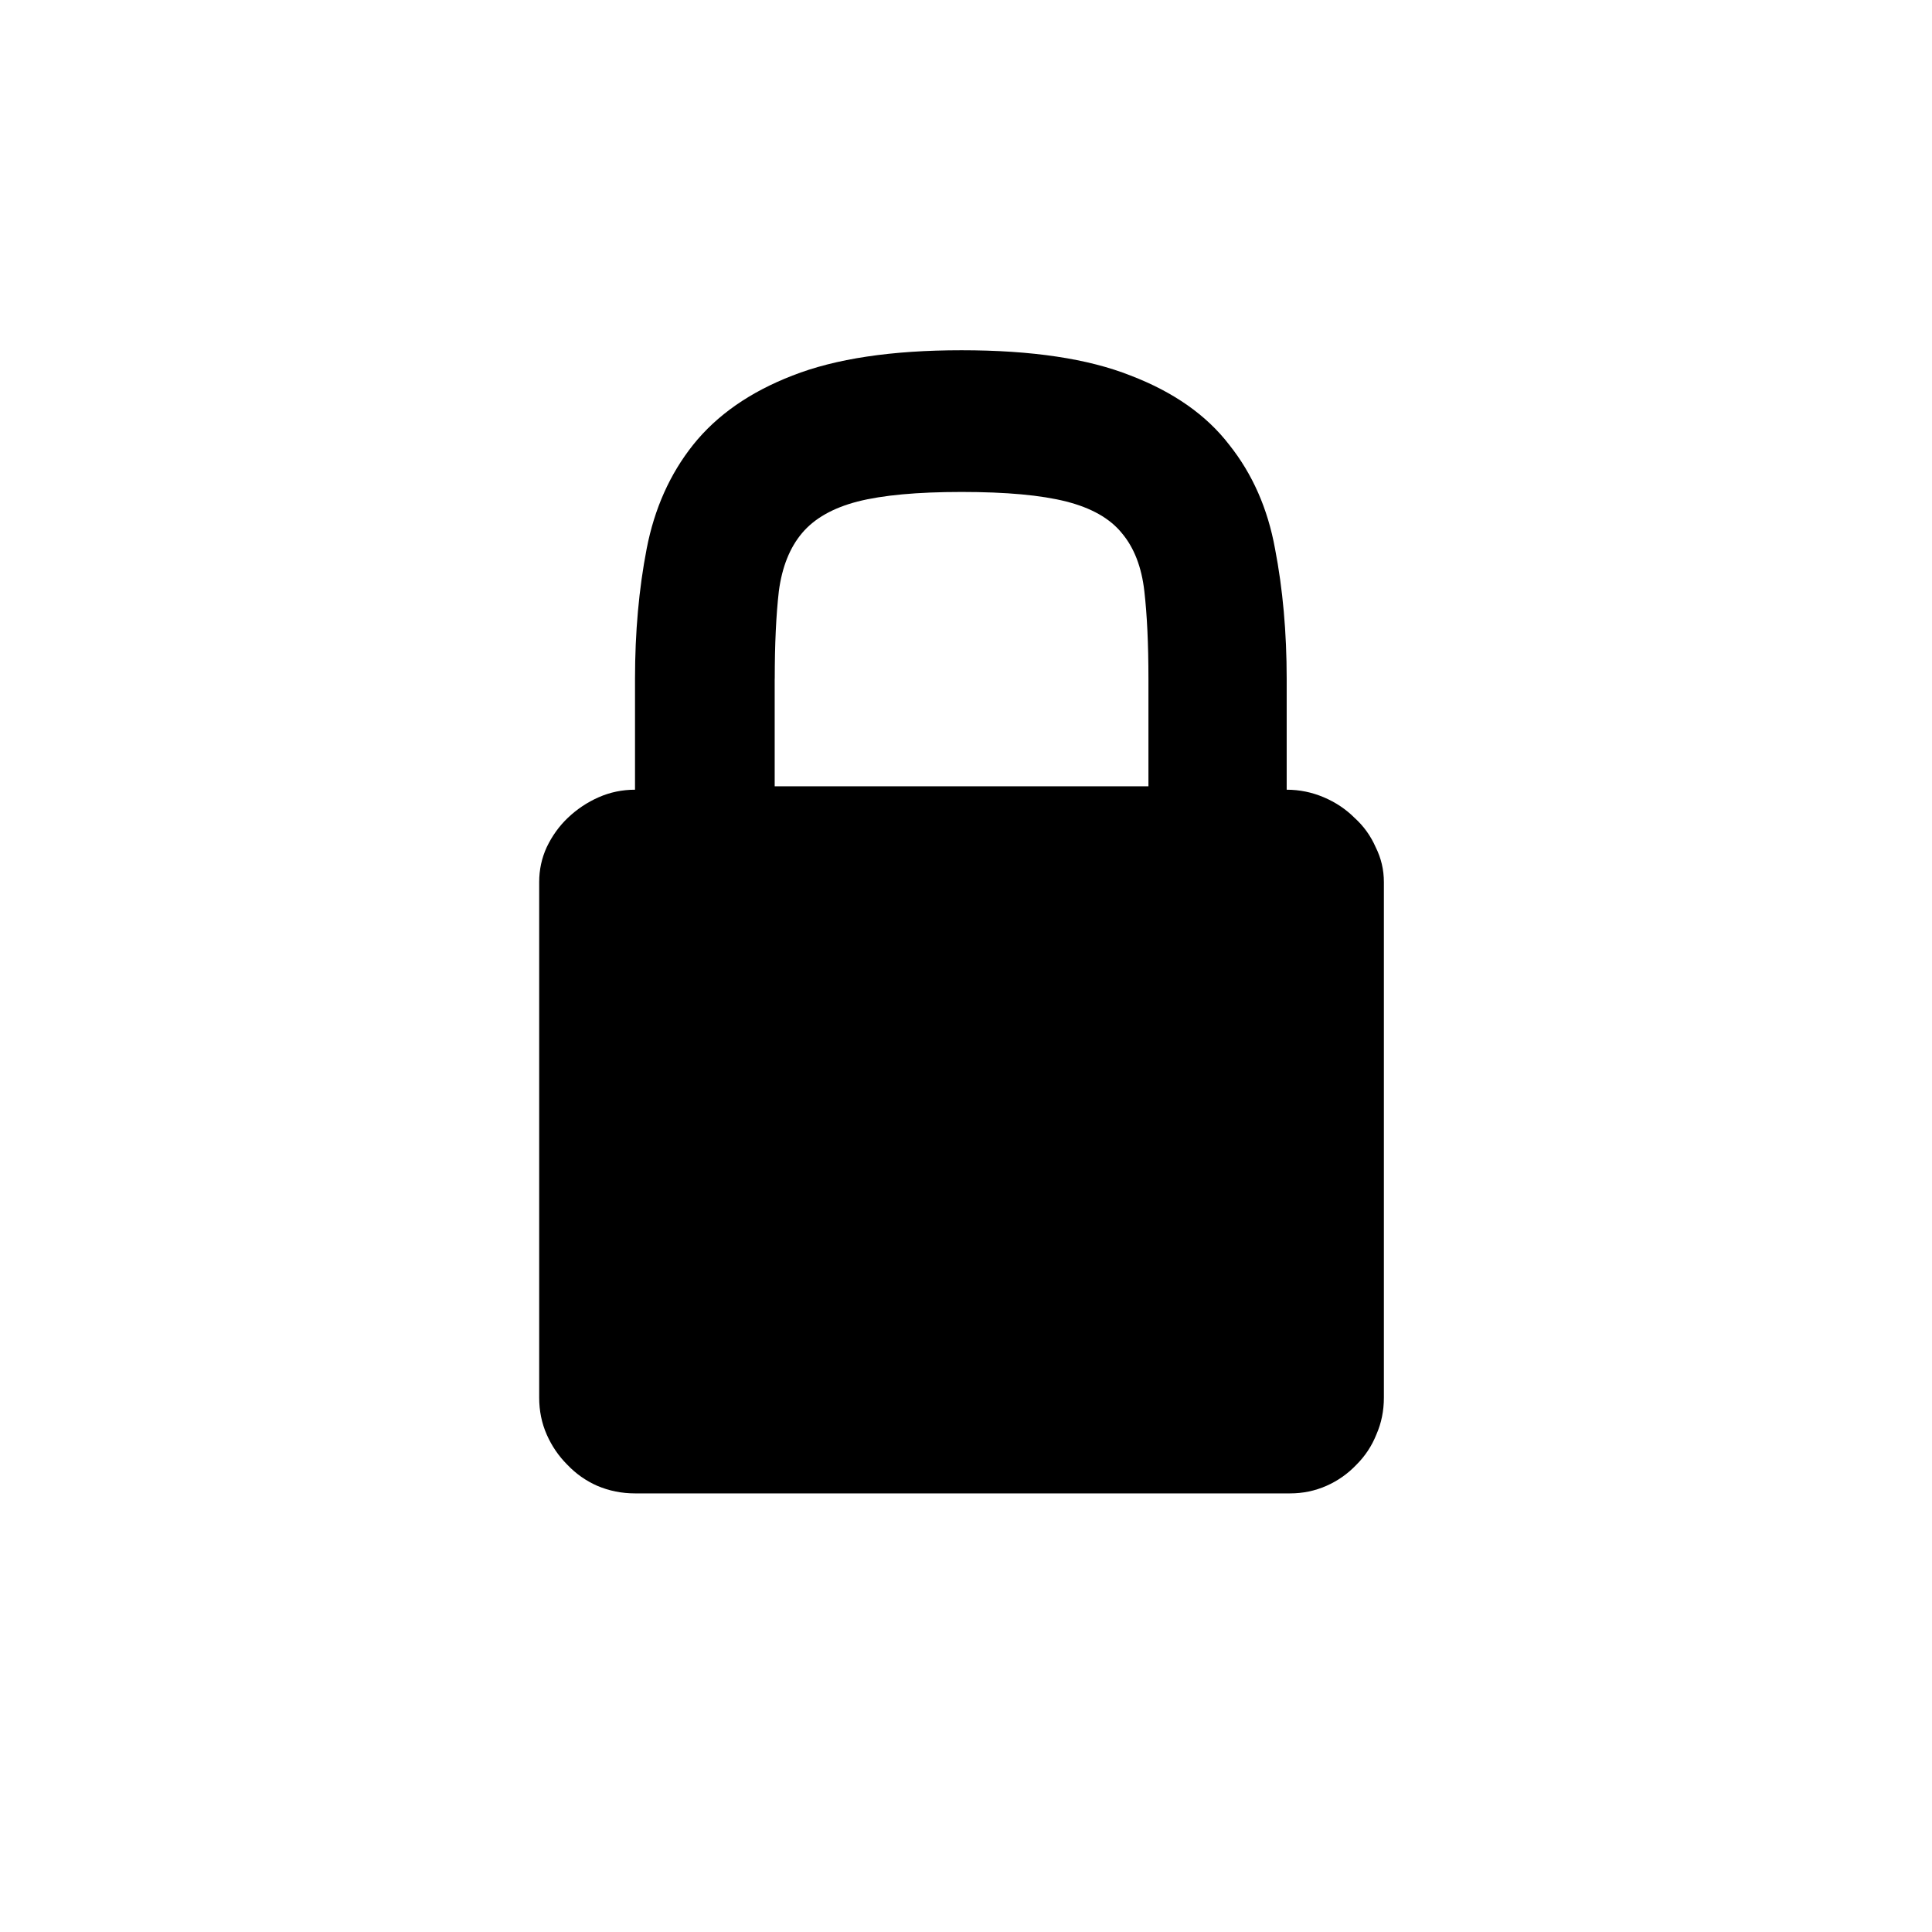
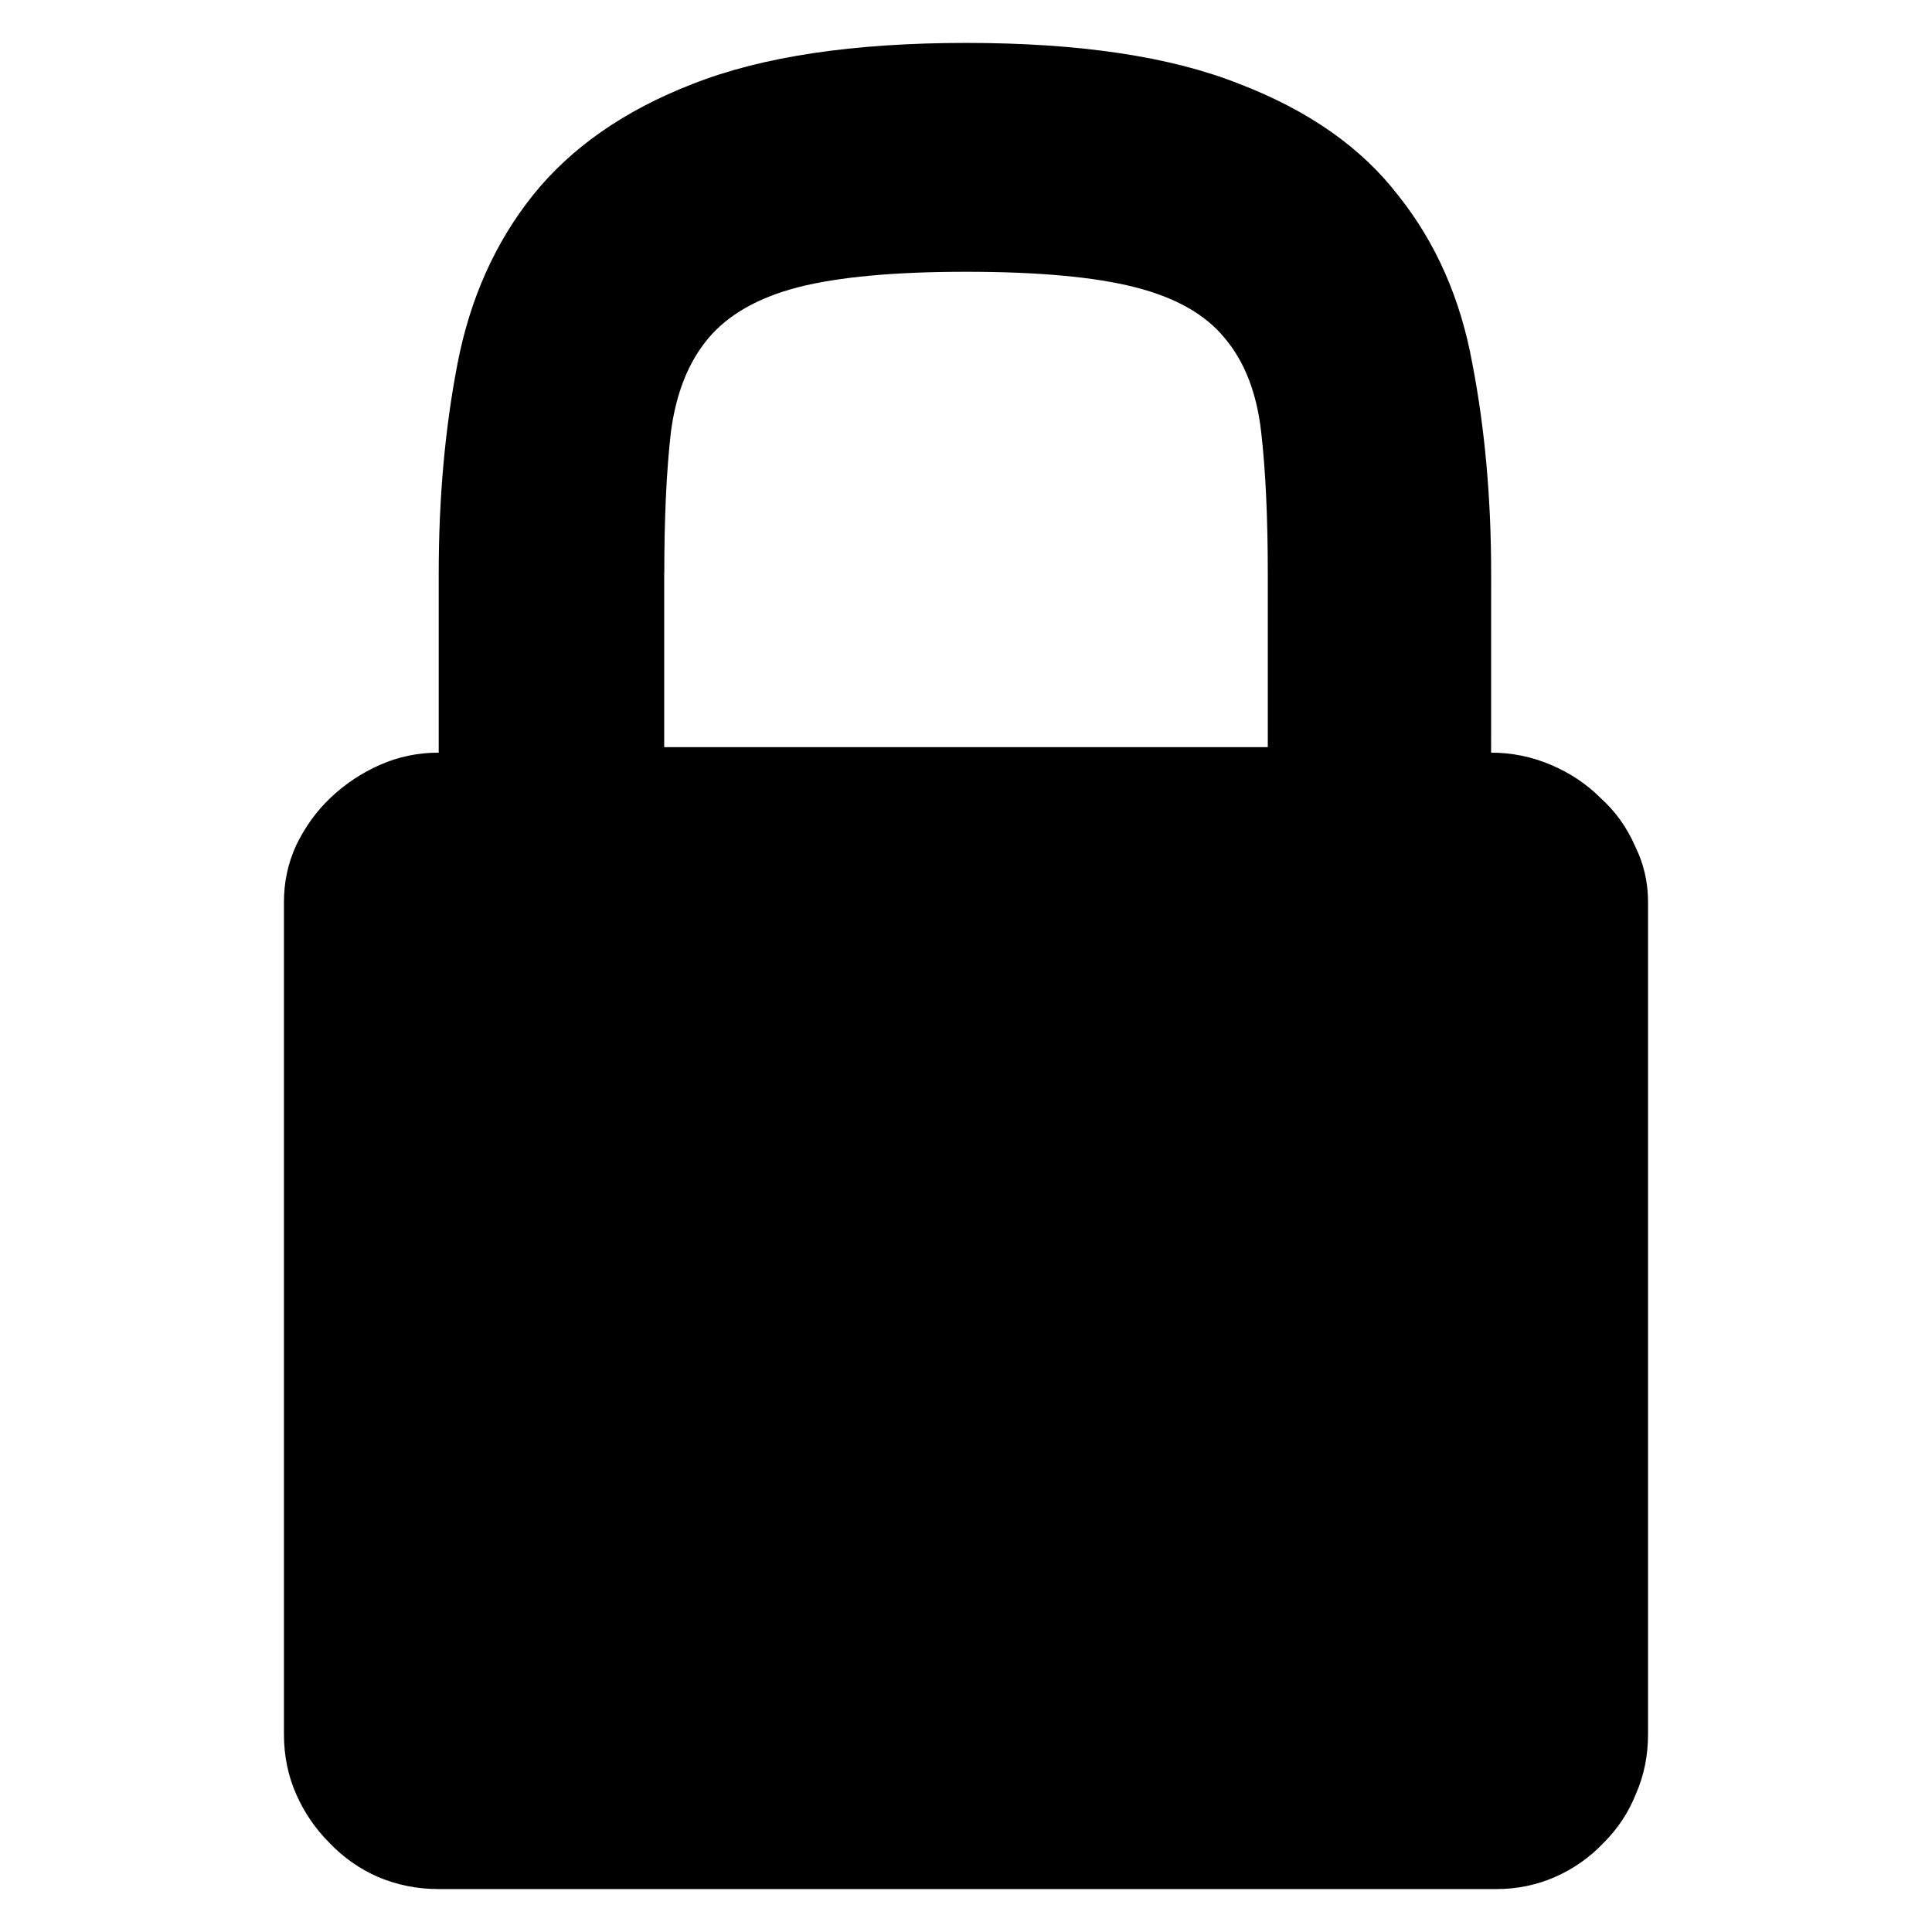
- <svg xmlns="http://www.w3.org/2000/svg" width="0.75in" height="0.75in" viewBox="0 0 67.5 67.5" id="svg2" version="1.1">
+ <svg xmlns="http://www.w3.org/2000/svg" version="1.1" id="svg2" viewBox="0 0 67.5 67.5" height="0.75in" width="0.75in">
  <defs id="defs4" />
-   <g id="layer1" transform="translate(0,-984.8622)">
-     <g style="font-style:normal;font-weight:normal;font-size:48.98px;line-height:125%;font-family:sans-serif;letter-spacing:0px;word-spacing:0px;fill:#000000;fill-opacity:1;stroke:none;stroke-width:1px;stroke-linecap:butt;stroke-linejoin:miter;stroke-opacity:1" id="text3340" transform="translate(0,-2)">
-       <path d="m 44.955,1014.453 q 0.67,0 1.291,0.263 0.622,0.263 1.076,0.717 0.478,0.43 0.741,1.028 0.287,0.574 0.287,1.22 l 0,18.009 q 0,0.694 -0.263,1.292 -0.239,0.598 -0.694,1.052 -0.454,0.478 -1.052,0.741 -0.598,0.263 -1.268,0.263 l -22.888,0 q -0.694,0 -1.315,-0.263 -0.598,-0.263 -1.052,-0.741 -0.454,-0.454 -0.717,-1.052 -0.263,-0.598 -0.263,-1.292 l 0,-18.009 q 0,-0.646 0.263,-1.22 0.287,-0.598 0.741,-1.028 0.478,-0.454 1.076,-0.717 0.598,-0.263 1.268,-0.263 l 0,-3.874 q 0,-2.439 0.407,-4.544 0.407,-2.105 1.626,-3.635 1.244,-1.555 3.468,-2.416 2.248,-0.885 5.907,-0.885 3.683,0 5.907,0.885 2.248,0.861 3.444,2.416 1.22,1.531 1.602,3.635 0.407,2.105 0.407,4.544 l 0,3.874 z m -17.889,-3.874 0,3.755 13.058,0 0,-3.755 q 0,-1.818 -0.143,-3.061 -0.143,-1.268 -0.789,-2.033 -0.622,-0.765 -1.937,-1.1 -1.315,-0.335 -3.659,-0.335 -2.32,0 -3.635,0.335 -1.291,0.335 -1.937,1.1 -0.646,0.765 -0.813,2.033 -0.143,1.244 -0.143,3.061 z" id="path3583" />
+   <g transform="translate(0,-984.8622)" id="layer1">
+     <g transform="matrix(1.614983,0,0,1.614983,-20.50561,-627.1664)" id="text3340" style="font-style:normal;font-weight:normal;font-size:48.98px;line-height:125%;font-family:sans-serif;letter-spacing:0px;word-spacing:0px;fill:#000000;fill-opacity:1;stroke:none;stroke-width:0.619px;stroke-linecap:butt;stroke-linejoin:miter;stroke-opacity:1">
+       <path style="stroke-width:0.619px" id="path3583" d="m 44.955,1014.453 q 0.67,0 1.291,0.263 0.622,0.263 1.076,0.717 0.478,0.43 0.741,1.028 0.287,0.574 0.287,1.22 v 18.009 q 0,0.694 -0.263,1.292 -0.239,0.598 -0.694,1.052 -0.454,0.478 -1.052,0.741 -0.598,0.263 -1.268,0.263 H 22.187 q -0.694,0 -1.315,-0.263 -0.598,-0.263 -1.052,-0.741 -0.454,-0.454 -0.717,-1.052 -0.263,-0.598 -0.263,-1.292 v -18.009 q 0,-0.646 0.263,-1.22 0.287,-0.598 0.741,-1.028 0.478,-0.454 1.076,-0.717 0.598,-0.263 1.268,-0.263 v -3.874 q 0,-2.439 0.407,-4.544 0.407,-2.105 1.626,-3.635 1.244,-1.555 3.468,-2.416 2.248,-0.885 5.907,-0.885 3.683,0 5.907,0.885 2.248,0.861 3.444,2.416 1.22,1.531 1.602,3.635 0.407,2.105 0.407,4.544 z m -17.889,-3.874 v 3.755 h 13.058 v -3.755 q 0,-1.818 -0.143,-3.061 -0.143,-1.268 -0.789,-2.033 -0.622,-0.765 -1.937,-1.1 -1.315,-0.335 -3.659,-0.335 -2.32,0 -3.635,0.335 -1.291,0.335 -1.937,1.1 -0.646,0.765 -0.813,2.033 -0.143,1.244 -0.143,3.061 z" />
    </g>
  </g>
</svg>
